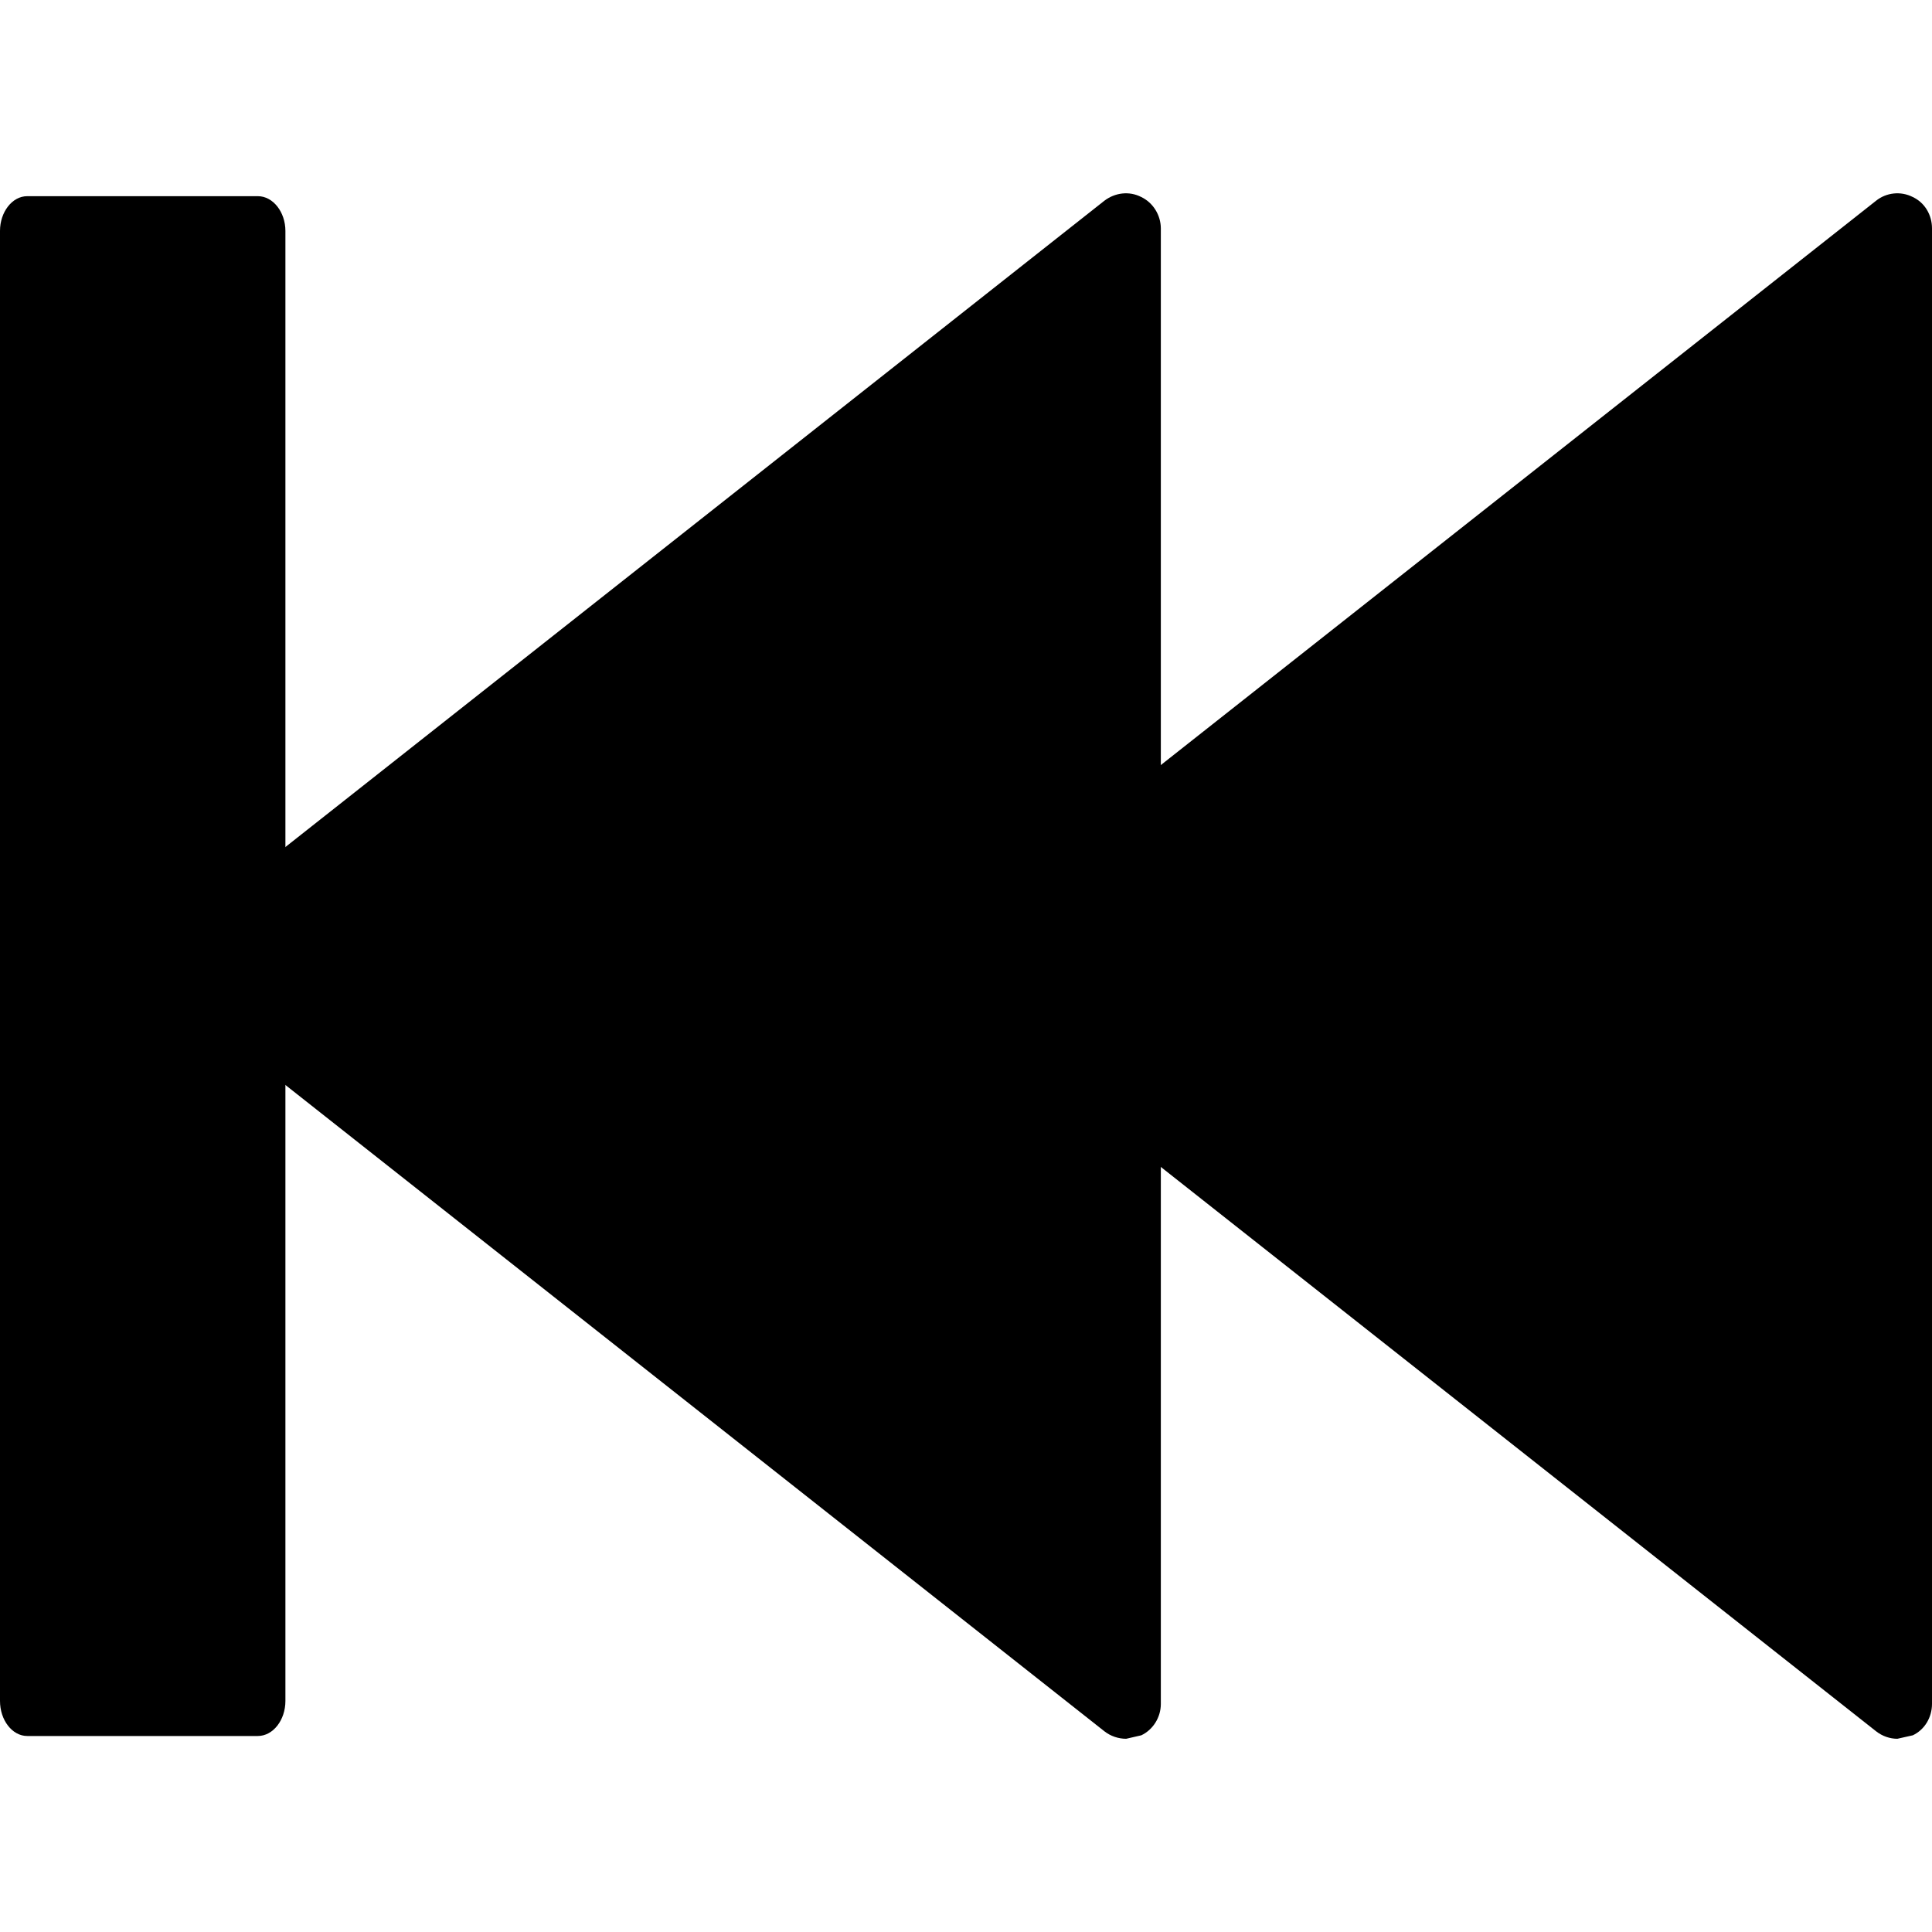
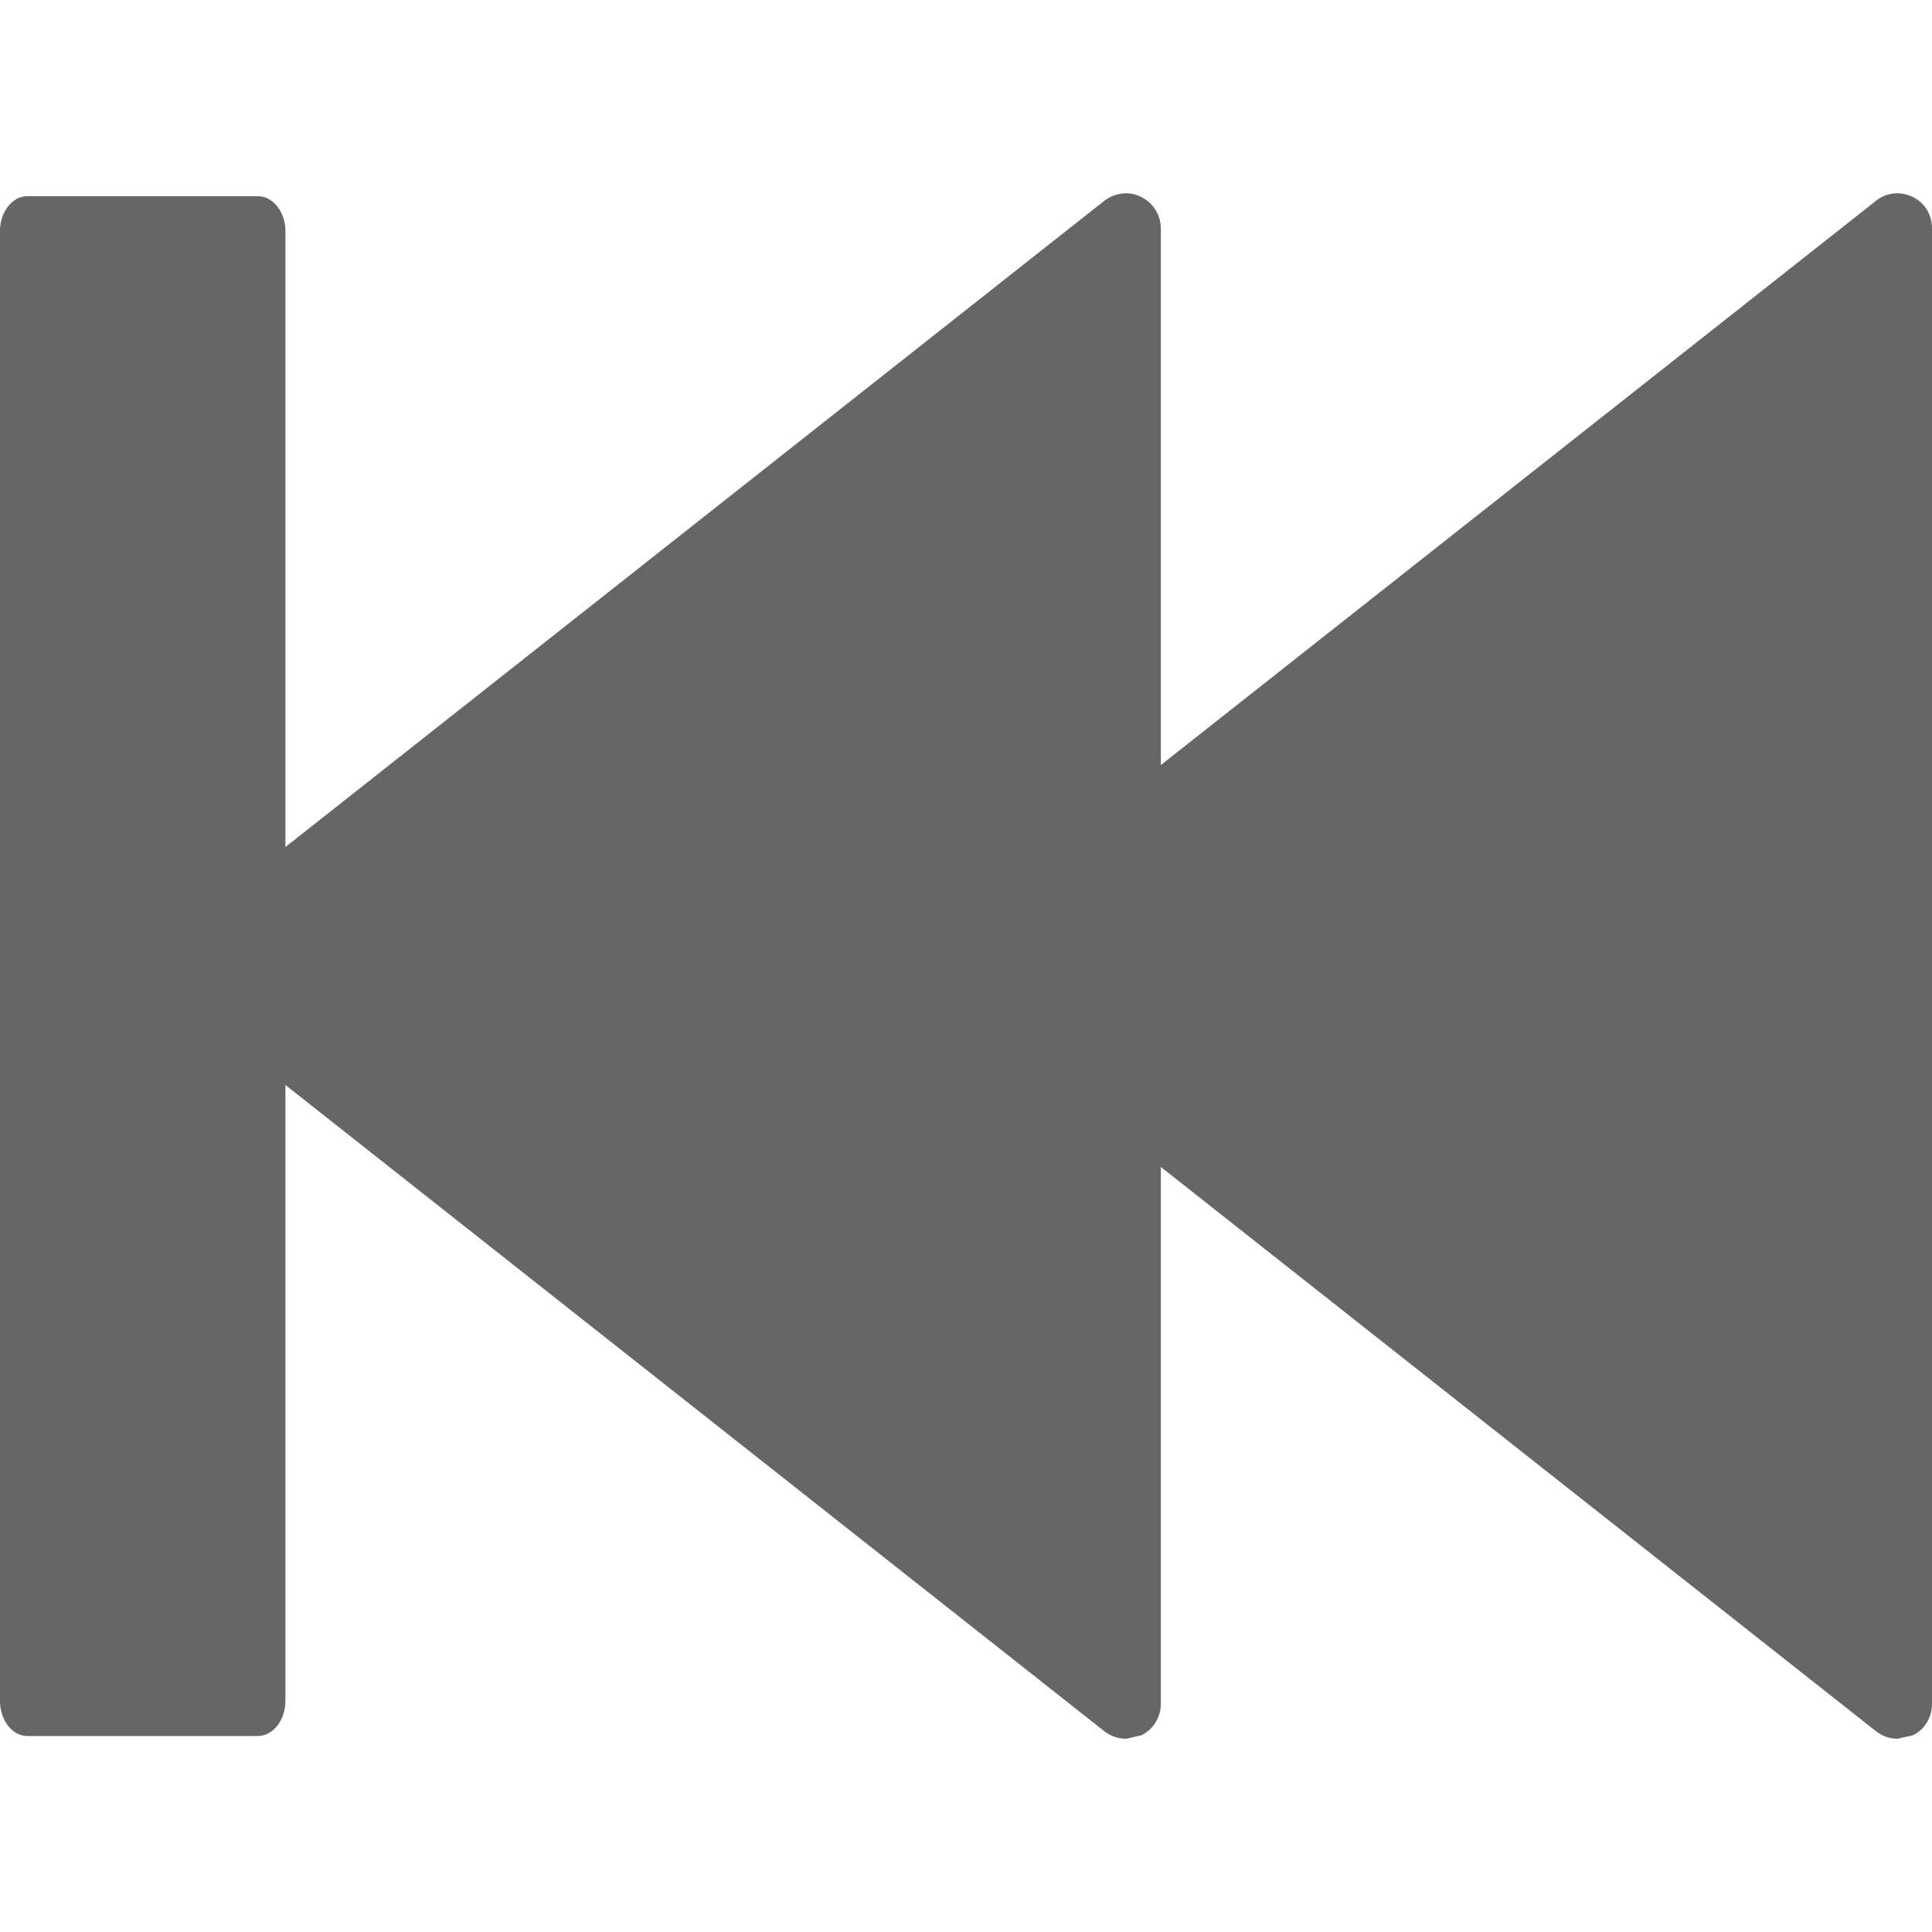
<svg xmlns="http://www.w3.org/2000/svg" version="1.1" x="0px" y="0px" viewBox="0 0 22.257 22.257" style="enable-background:new 0 0 22.257 22.257;" xml:space="preserve">
-   <path d="M 13.148 2.27 C 13.009 2.198 12.845 2.219 12.722 2.313 L 1.947 10.816 C 1.853 10.889 1.793 11.007 1.793 11.128 C 1.793 11.247 1.854 11.367 1.947 11.441 L 12.722 19.944 C 12.794 20.001 12.884 20.031 12.974 20.031 L 13.148 19.991 C 13.283 19.927 13.373 19.784 13.373 19.63 V 2.63 C 13.372 2.476 13.282 2.334 13.148 2.27 Z" />
-   <path d="M 22.036 2.27 C 21.895 2.198 21.729 2.219 21.612 2.313 L 10.835 10.816 C 10.739 10.889 10.681 11.007 10.681 11.128 C 10.681 11.247 10.74 11.367 10.835 11.441 L 21.612 19.944 C 21.684 20.001 21.772 20.031 21.858 20.031 L 22.036 19.991 C 22.173 19.926 22.257 19.784 22.257 19.629 V 2.63 C 22.257 2.476 22.173 2.334 22.036 2.27 Z" />
-   <path d="M 2.97 2.26 H 0.314 C 0.14 2.26 0 2.443 0 2.66 V 19.595 C 0 19.817 0.141 19.999 0.314 19.999 H 2.97 C 3.146 19.999 3.288 19.816 3.288 19.595 V 2.661 C 3.288 2.443 3.146 2.26 2.97 2.26 Z" />
+   <path fill="#666666" d="M 13.148 2.27 C 13.009 2.198 12.845 2.219 12.722 2.313 L 1.947 10.816 C 1.853 10.889 1.793 11.007 1.793 11.128 C 1.793 11.247 1.854 11.367 1.947 11.441 L 12.722 19.944 C 12.794 20.001 12.884 20.031 12.974 20.031 L 13.148 19.991 C 13.283 19.927 13.373 19.784 13.373 19.63 V 2.63 C 13.372 2.476 13.282 2.334 13.148 2.27 Z" />
+   <path fill="#666666" d="M 22.036 2.27 C 21.895 2.198 21.729 2.219 21.612 2.313 L 10.835 10.816 C 10.739 10.889 10.681 11.007 10.681 11.128 C 10.681 11.247 10.74 11.367 10.835 11.441 L 21.612 19.944 C 21.684 20.001 21.772 20.031 21.858 20.031 L 22.036 19.991 C 22.173 19.926 22.257 19.784 22.257 19.629 V 2.63 C 22.257 2.476 22.173 2.334 22.036 2.27 Z" />
+   <path fill="#666666" d="M 2.97 2.26 H 0.314 C 0.14 2.26 0 2.443 0 2.66 V 19.595 C 0 19.817 0.141 19.999 0.314 19.999 H 2.97 C 3.146 19.999 3.288 19.816 3.288 19.595 V 2.661 C 3.288 2.443 3.146 2.26 2.97 2.26 Z" />
</svg>
